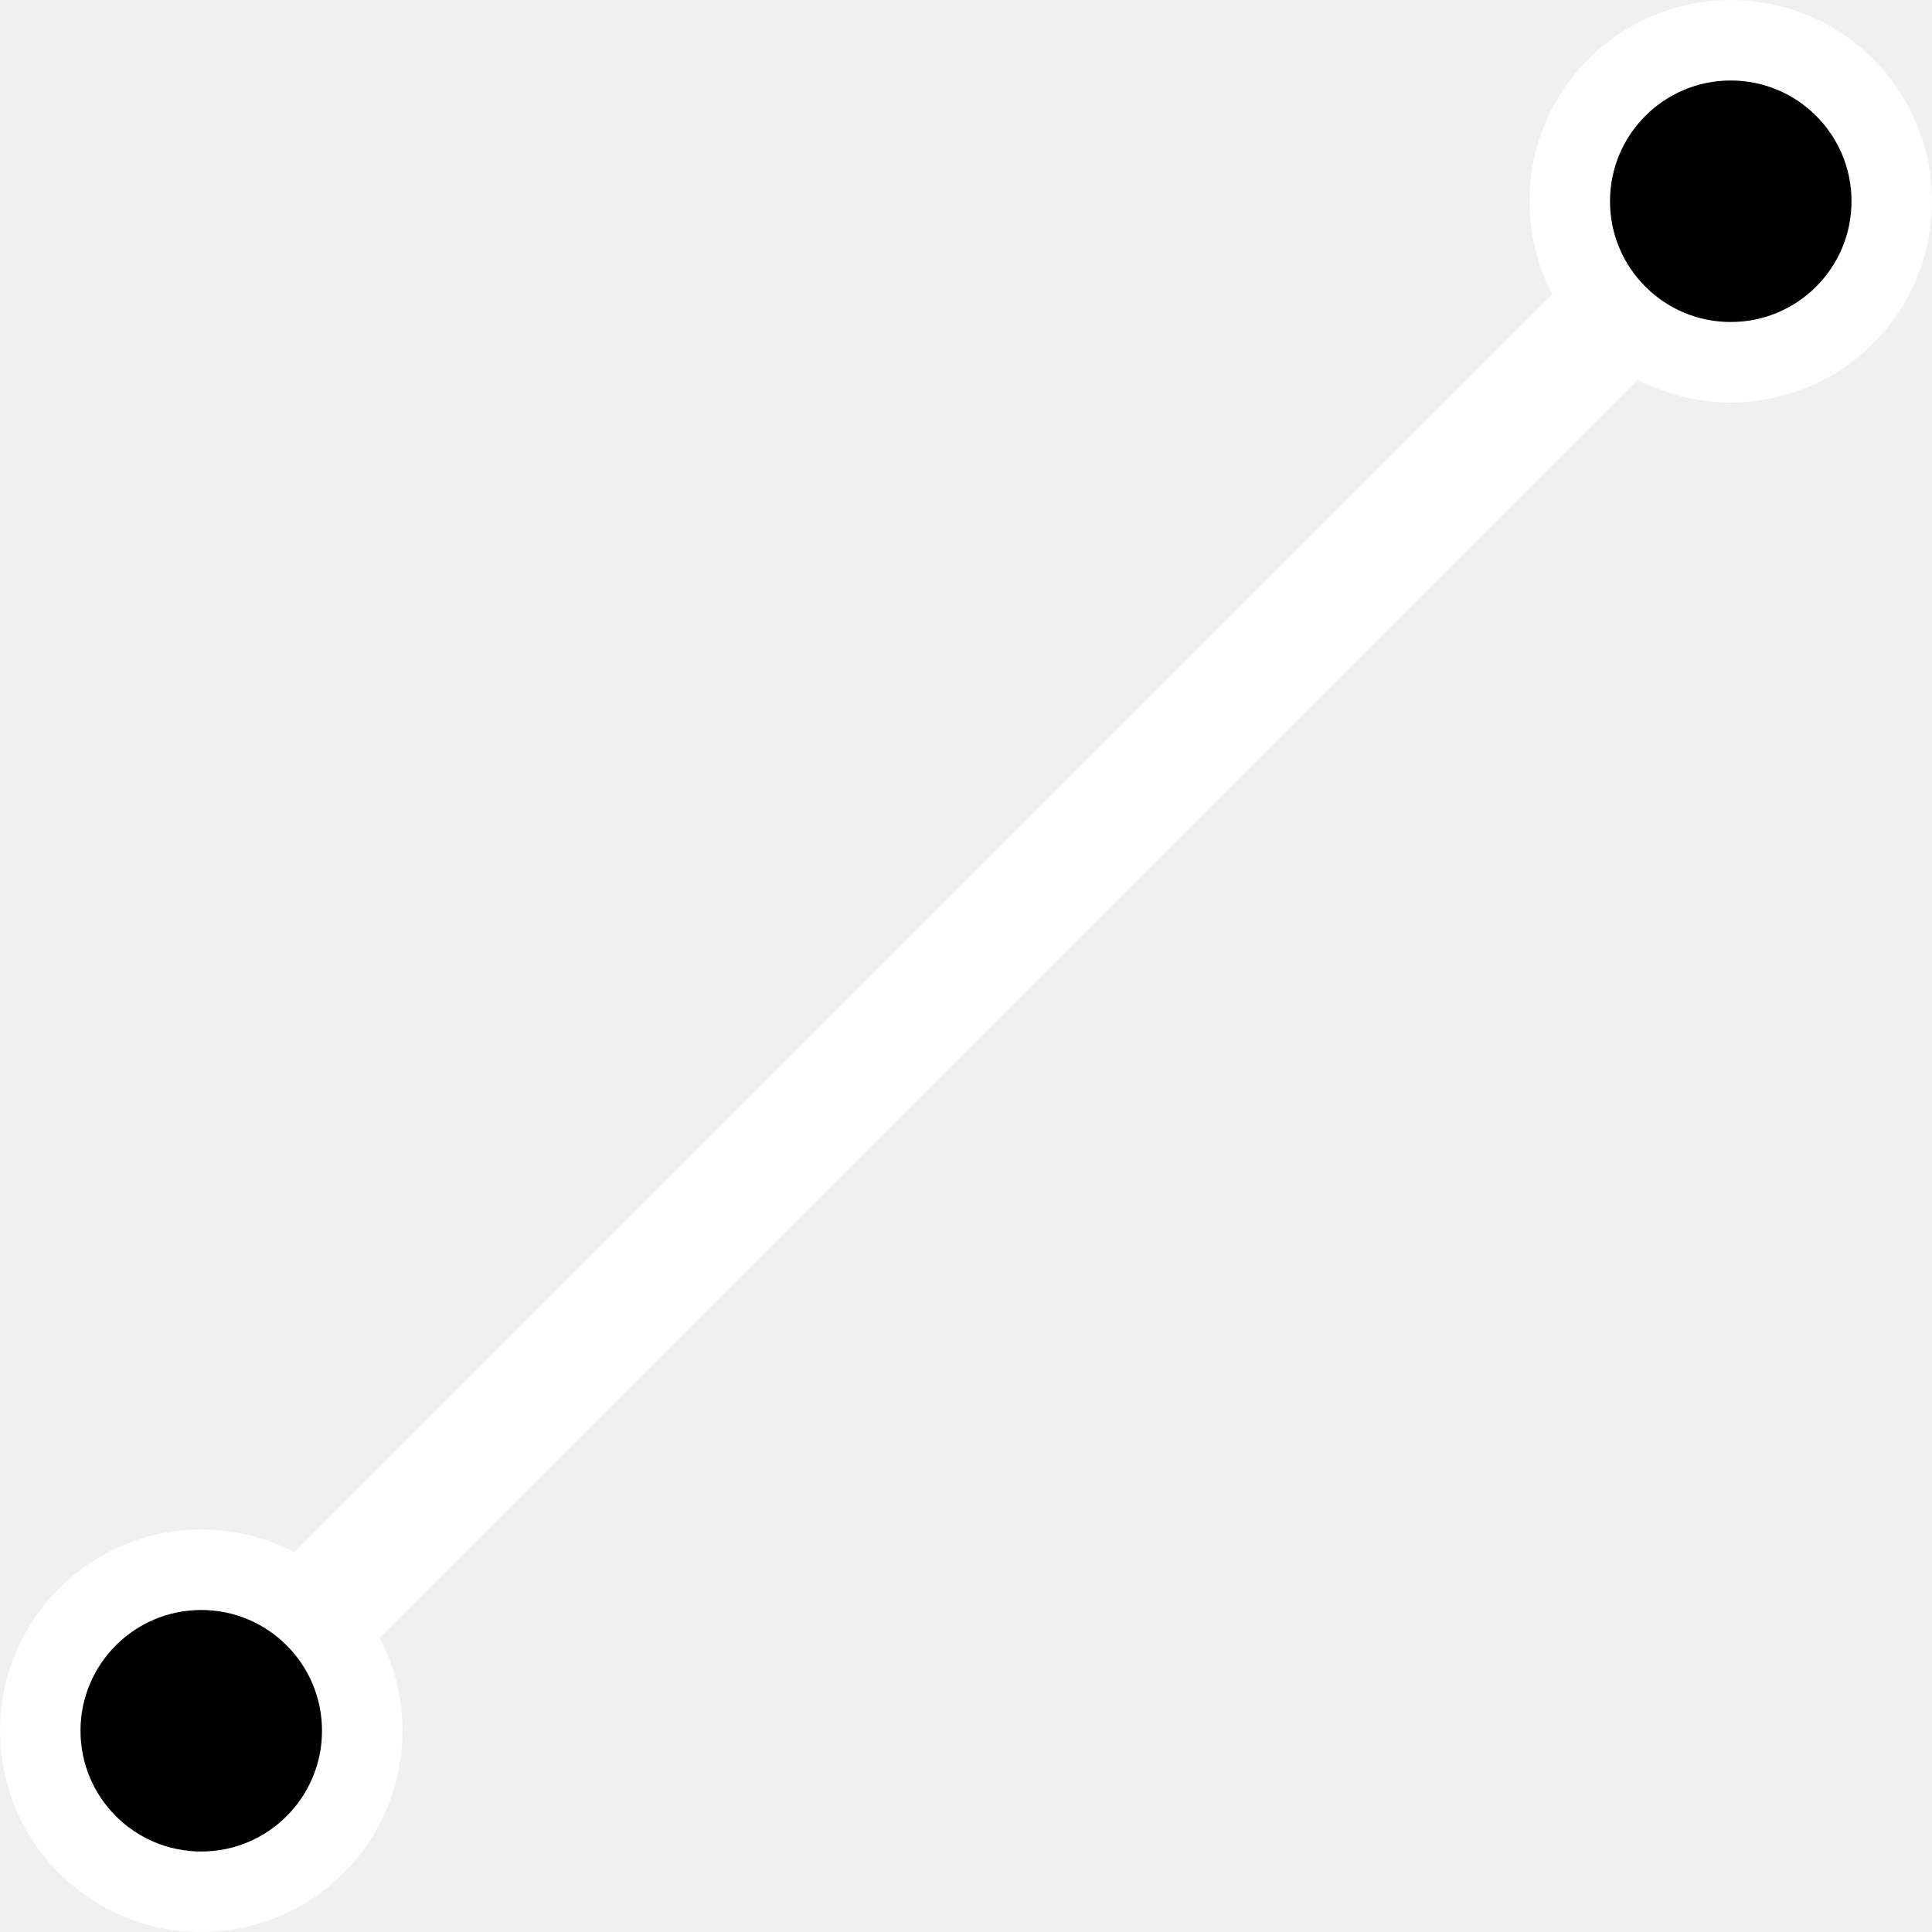
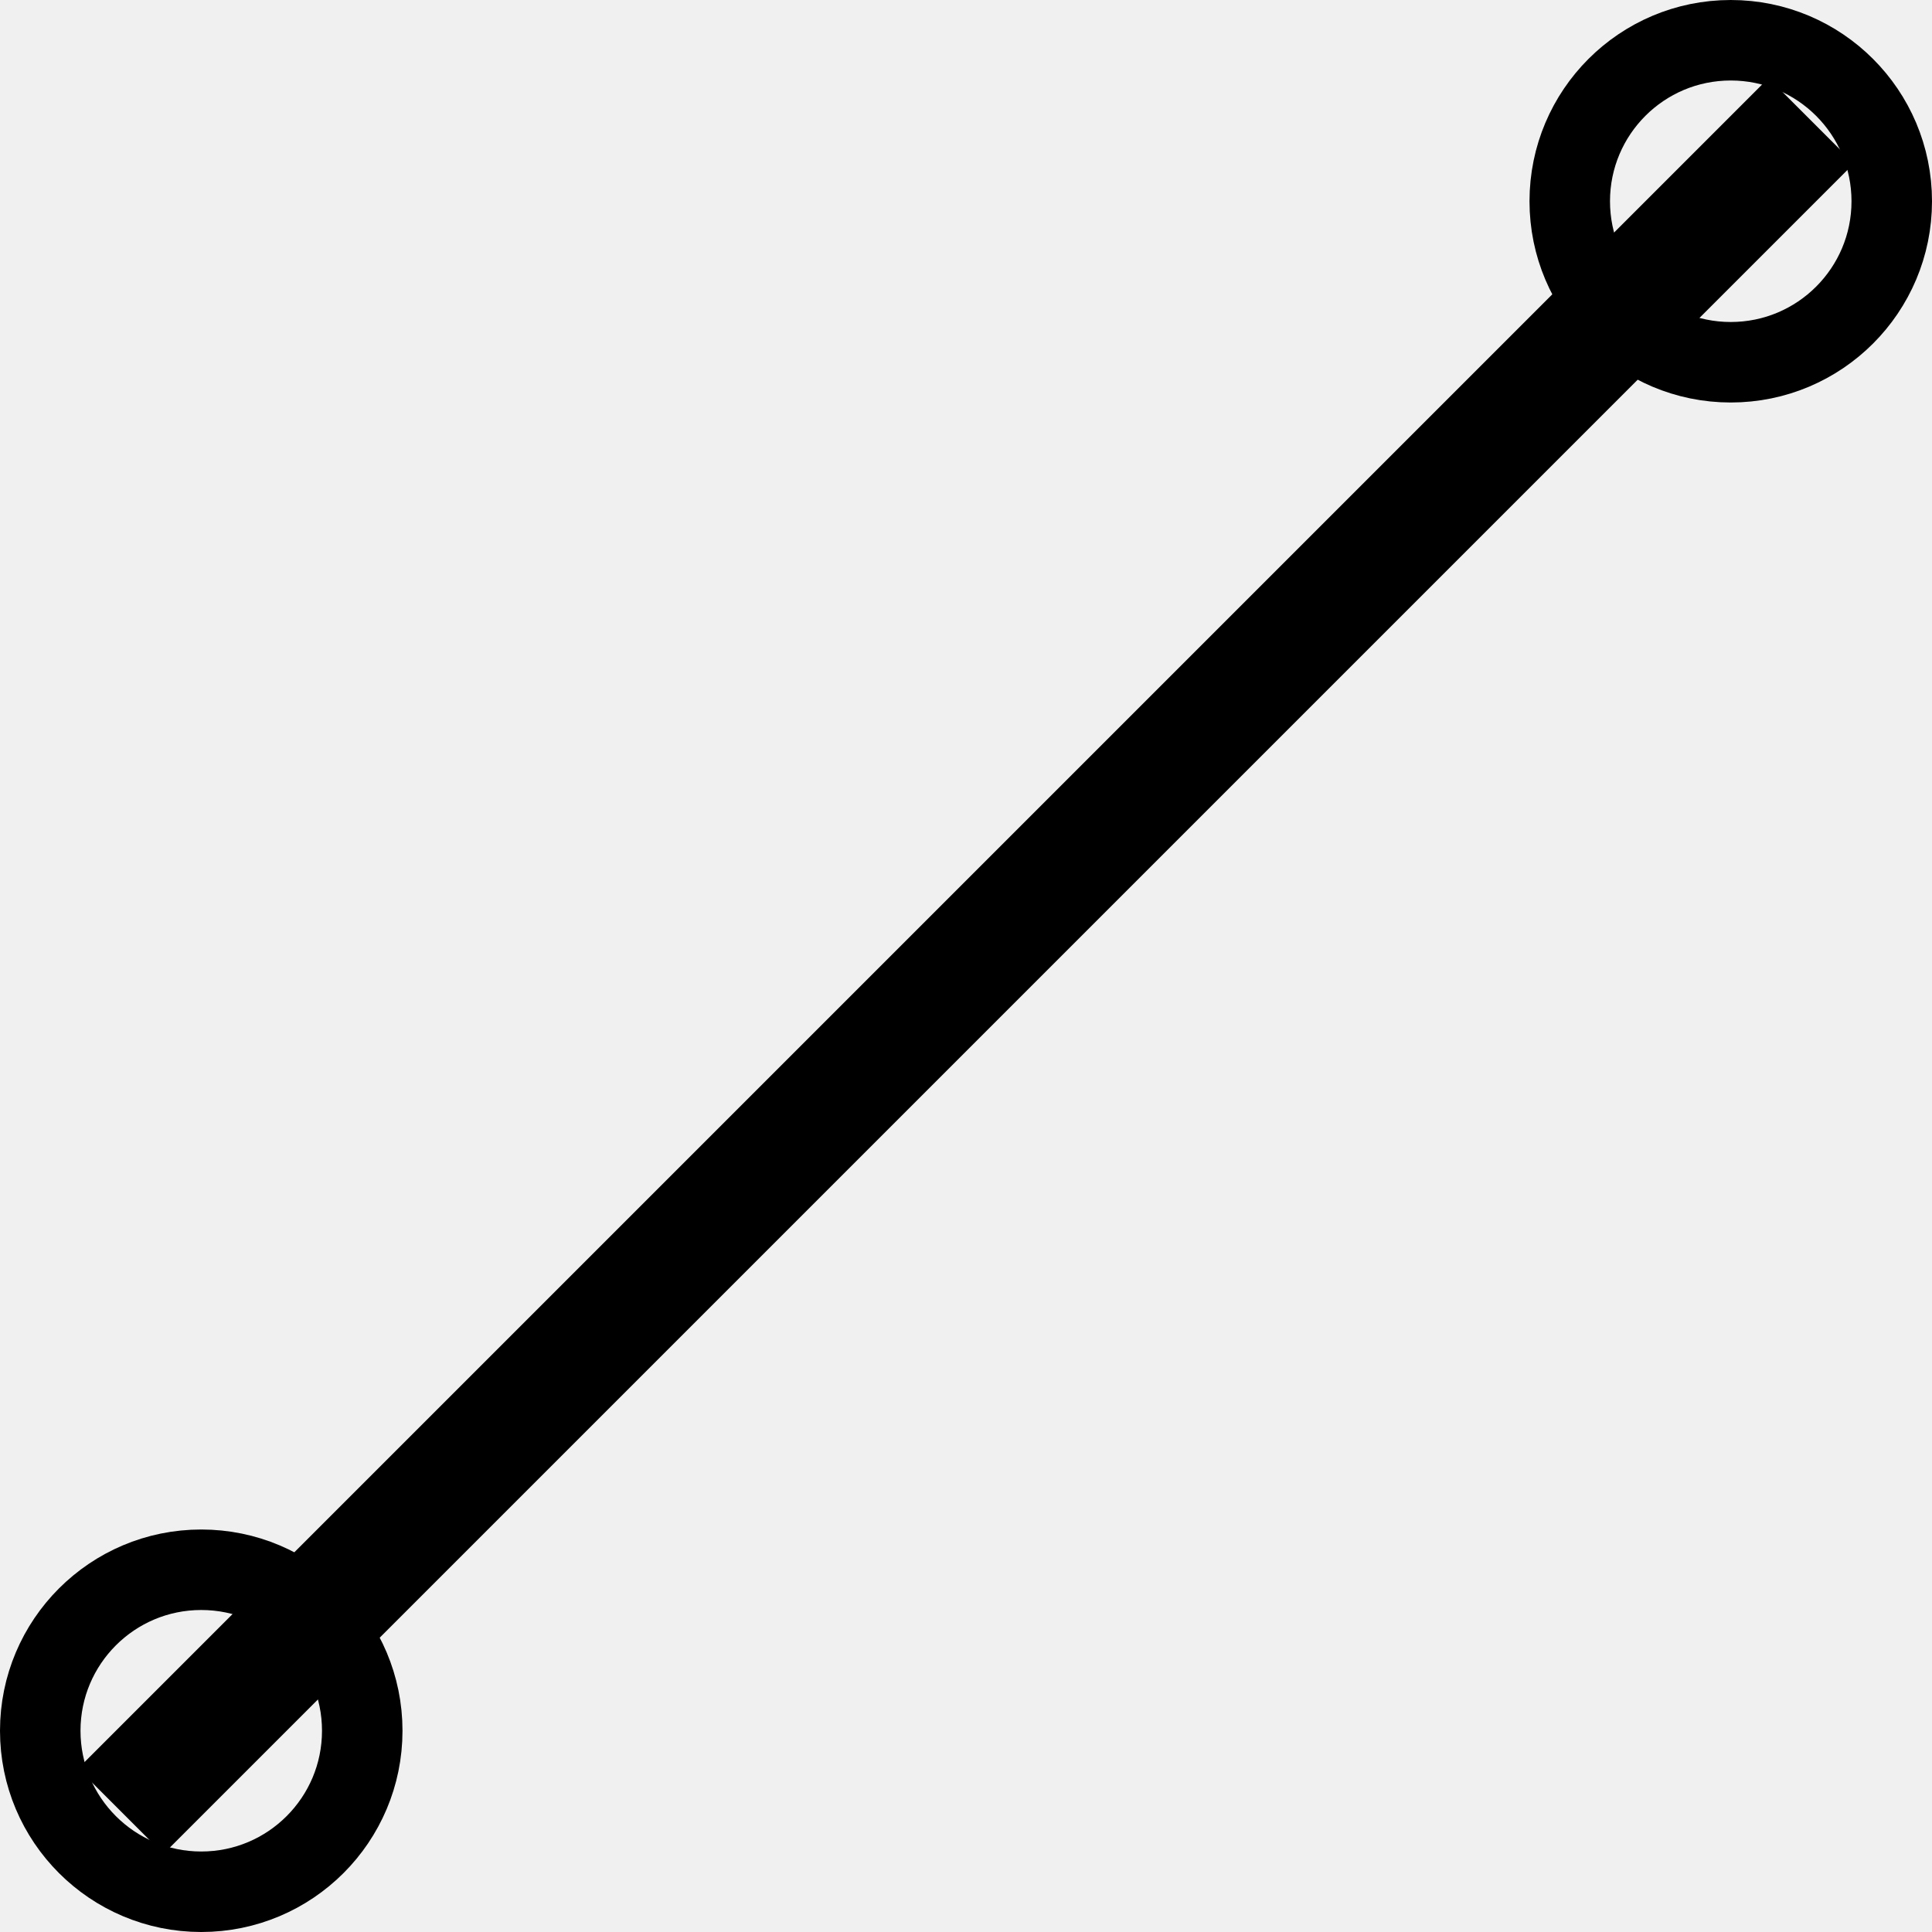
<svg xmlns="http://www.w3.org/2000/svg" width="24" height="24" viewBox="0 0 24 24" fill="none">
  <g clip-path="url(#clip0_17920_982)">
-     <path d="M1.5 22.5L22.5 1.5" stroke="white" stroke-width="1.5" />
-     <circle cx="21.5" cy="2.5" r="2" fill="black" stroke="white" />
-     <circle cx="2.5" cy="21.5" r="2" fill="black" stroke="white" />
+     <path d="M1.5 22.5L22.5 1.5" stroke="currentColor" stroke-width="1.5" />
+     <circle cx="21.5" cy="2.5" r="2" fill="transparent" stroke="currentColor" />
+     <circle cx="2.5" cy="21.5" r="2" fill="transparent" stroke="currentColor" />
  </g>
  <defs>
    <clipPath id="clip0_17920_982">
-       <rect width="24" height="24" fill="white" />
+       <rect width="24" height="24" fill="currentColor" />
    </clipPath>
  </defs>
</svg>
